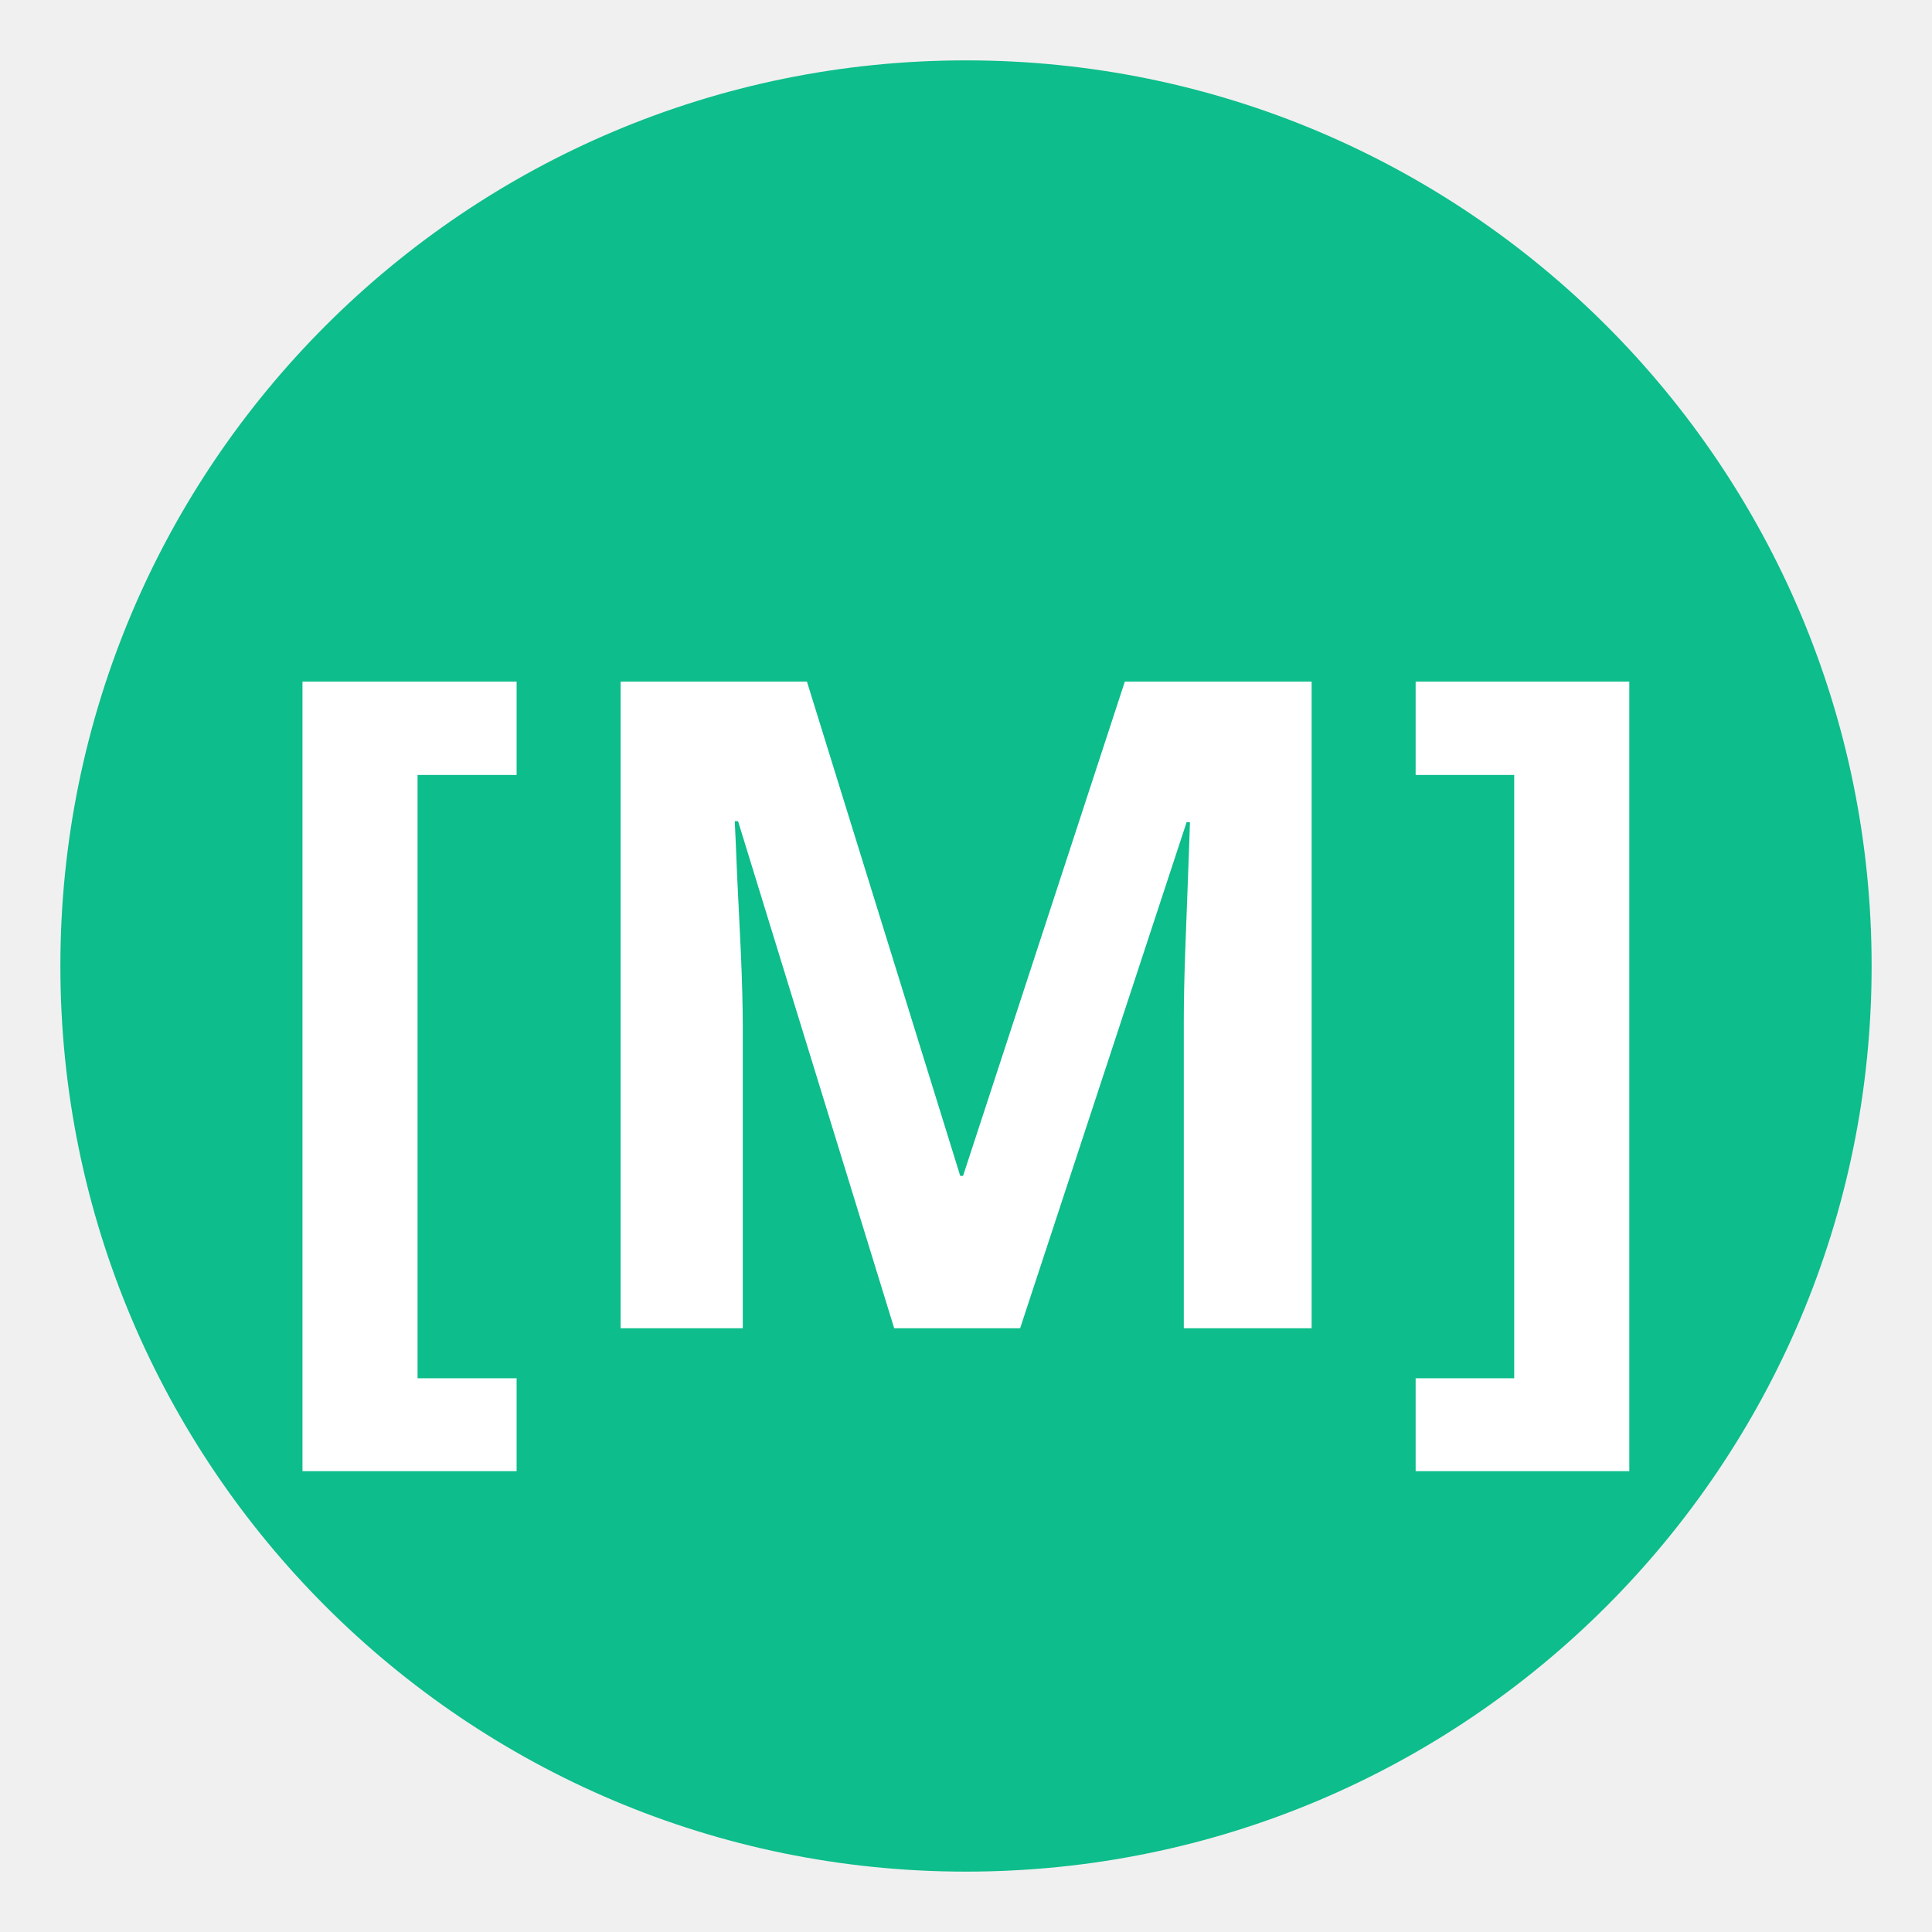
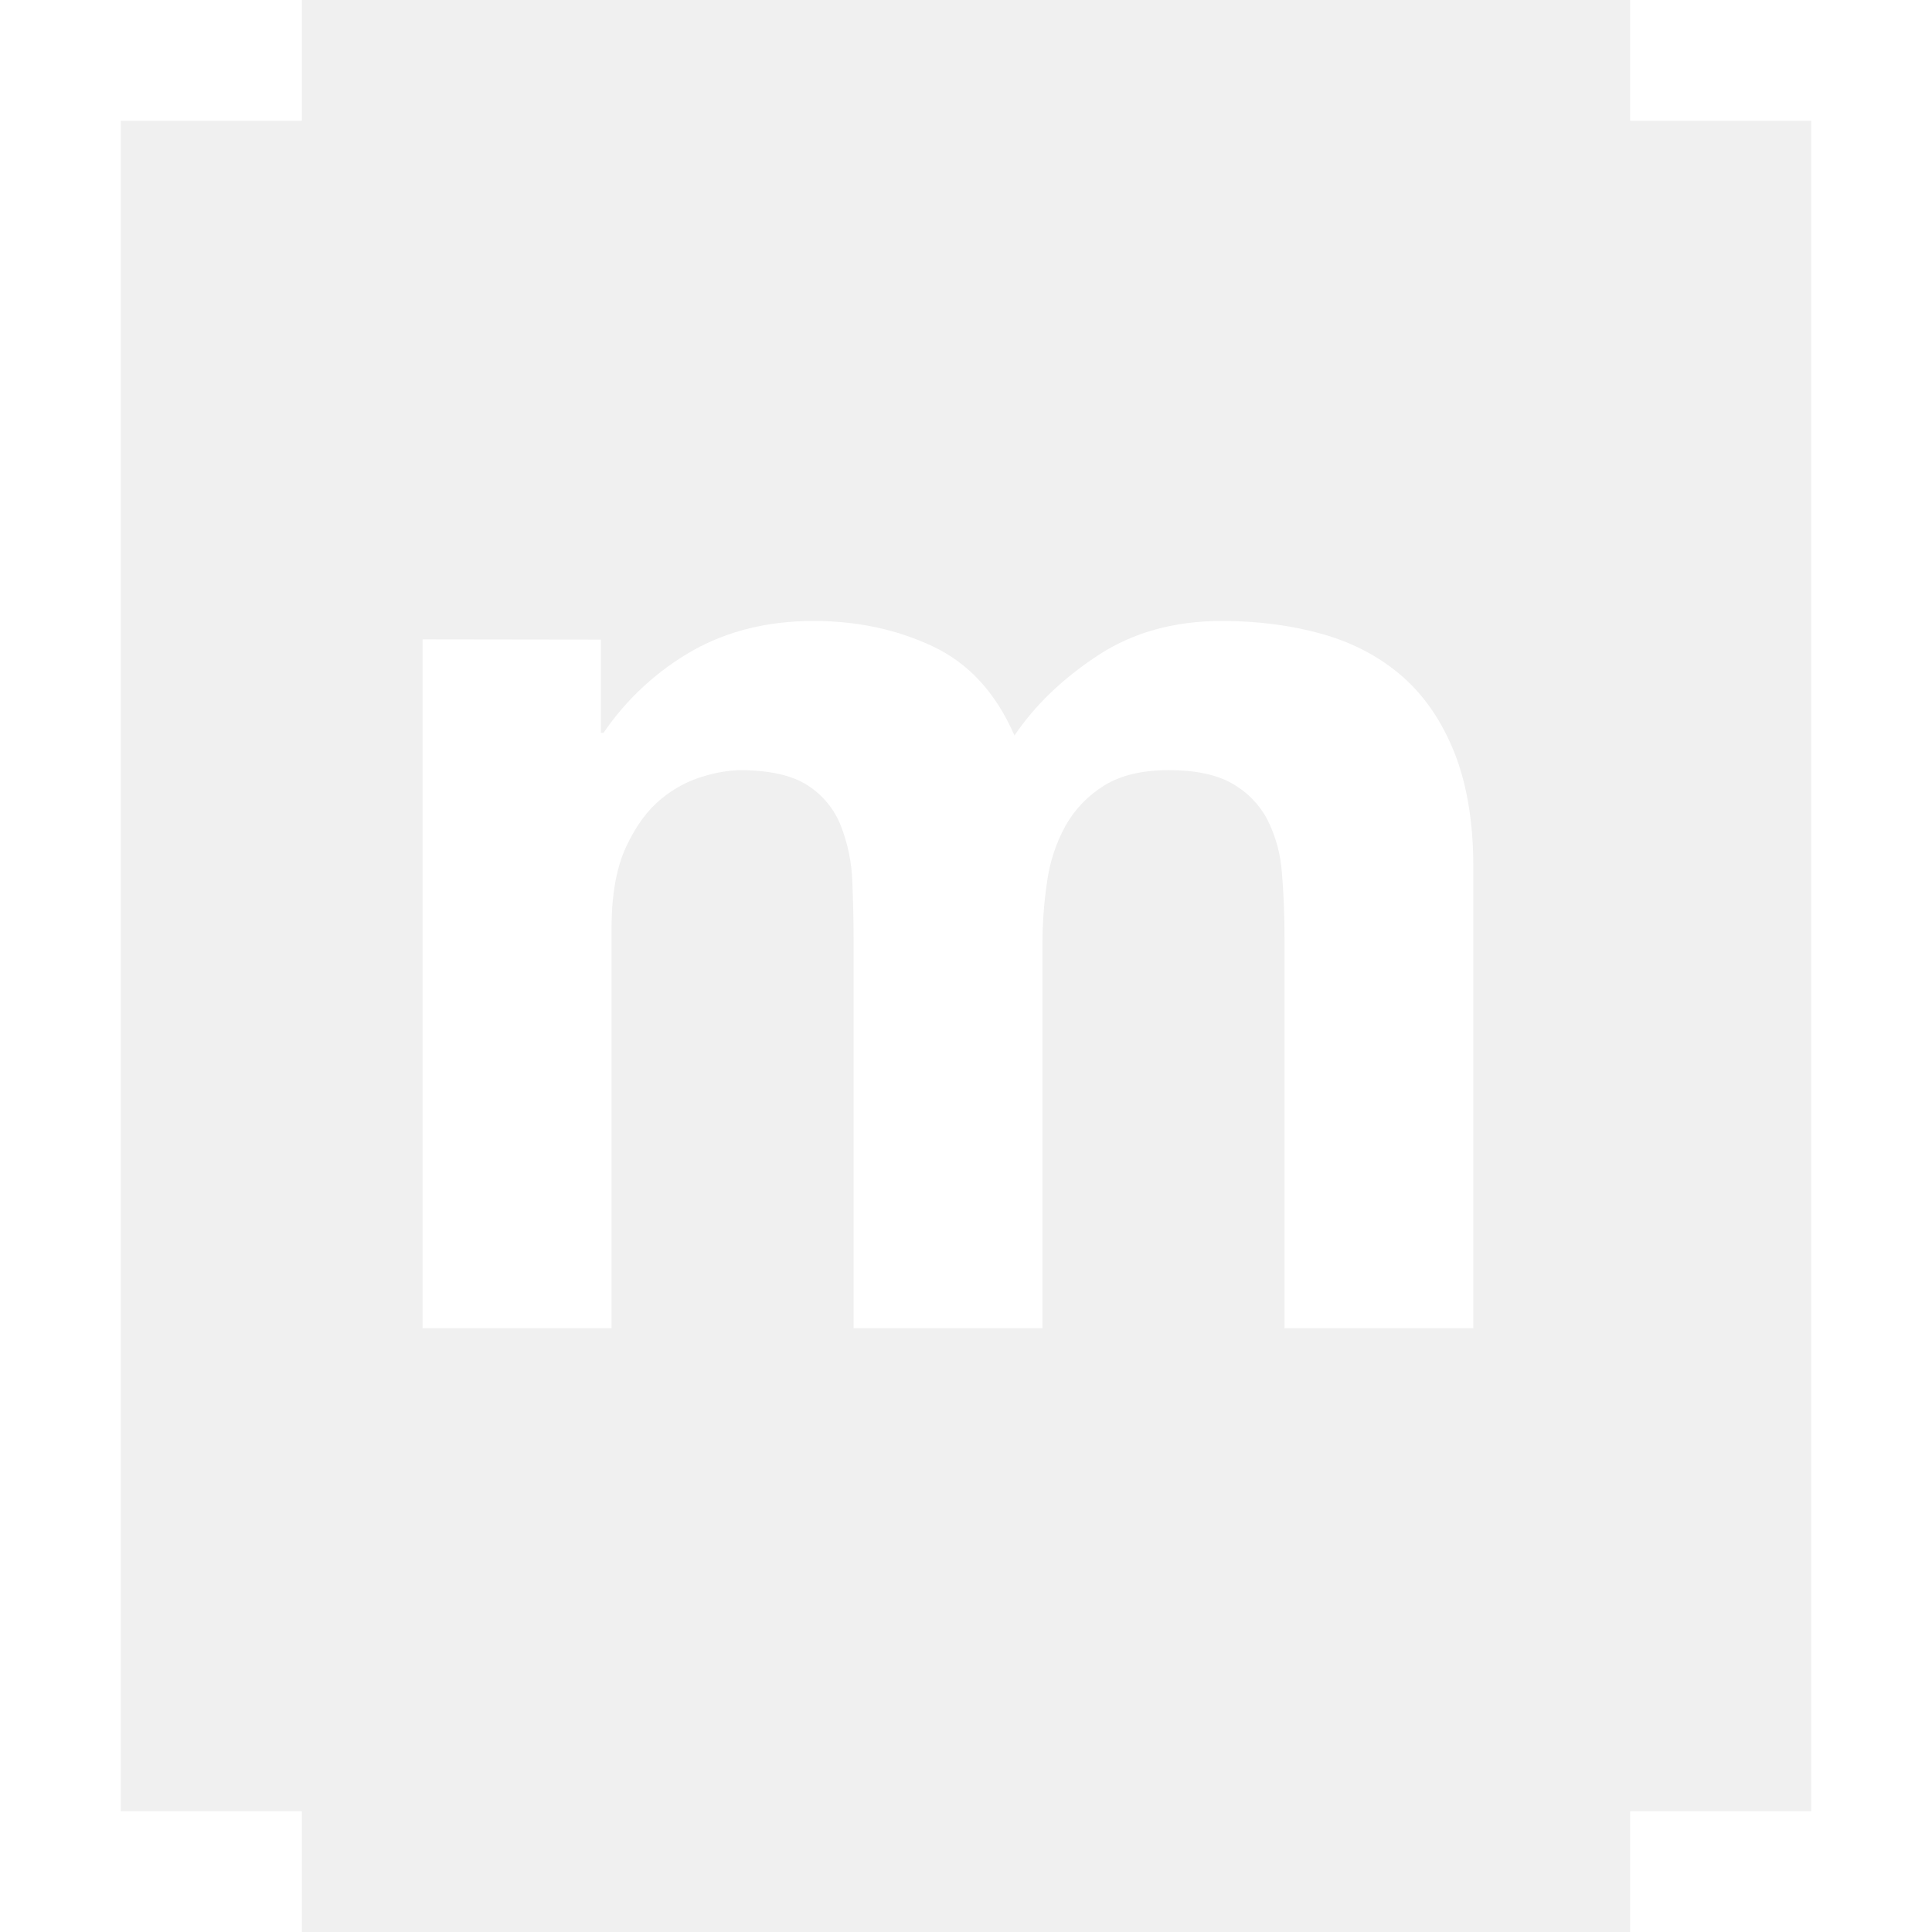
- <svg xmlns="http://www.w3.org/2000/svg" viewBox="0 0 64 64">
-   <circle cx="32" cy="32" r="30" fill="#0DBD8B" />
-   <text x="32" y="44" font-family="sans-serif" font-size="30" font-weight="bold" fill="white" text-anchor="middle">[M]</text>
+ <svg xmlns="http://www.w3.org/2000/svg" width="32" height="32" viewBox="0 0 32 32">
+   <path fill="#ffffff" d="M 30,2 V 30 h -1 -2 v 2 h 5 V -3.3333334e-8 L 27,0 v 2 z" />
+   <path fill="#ffffff" d="M 9.952,10.594 V 12.138 h 0.044 c 0.385,-0.564 0.893,-1.032 1.487,-1.368 0.58,-0.323 1.245,-0.485 1.993,-0.485 0.72,0 1.377,0.14 1.972,0.42 0.595,0.279 1.047,0.771 1.355,1.477 0.338,-0.5 0.796,-0.941 1.377,-1.323 0.58,-0.383 1.266,-0.574 2.06,-0.574 0.602,0 1.16,0.074 1.674,0.22 0.514,0.148 0.954,0.383 1.322,0.707 0.366,0.323 0.653,0.746 0.859,1.268 0.205,0.522 0.308,1.15 0.308,1.887 v 7.633 h -3.127 v -6.464 c 0,-0.383 -0.015,-0.743 -0.044,-1.082 -0.021,-0.307 -0.103,-0.607 -0.242,-0.882 -0.133,-0.251 -0.336,-0.458 -0.584,-0.596 -0.257,-0.146 -0.606,-0.22 -1.047,-0.22 -0.44,0 -0.796,0.085 -1.068,0.253 -0.272,0.17 -0.485,0.39 -0.639,0.662 -0.159,0.287 -0.264,0.602 -0.308,0.927 -0.052,0.347 -0.078,0.697 -0.078,1.048 v 6.354 h -3.128 v -6.398 c 0,-0.338 -0.007,-0.673 -0.021,-1.004 -0.011,-0.314 -0.075,-0.623 -0.188,-0.916 -0.108,-0.277 -0.3,-0.512 -0.55,-0.673 -0.258,-0.168 -0.636,-0.253 -1.135,-0.253 -0.198,0.008 -0.394,0.042 -0.584,0.1 -0.258,0.074 -0.498,0.202 -0.705,0.374 -0.228,0.184 -0.422,0.449 -0.584,0.794 -0.161,0.346 -0.242,0.798 -0.242,1.357 v 6.619 H 6.999 V 10.59 Z" />
+   <path fill="#ffffff" d="M 2,2 V 30 h 3 v 2 H 0 V 9.2650922e-8 L 5,0 v 2 z" />
</svg>
